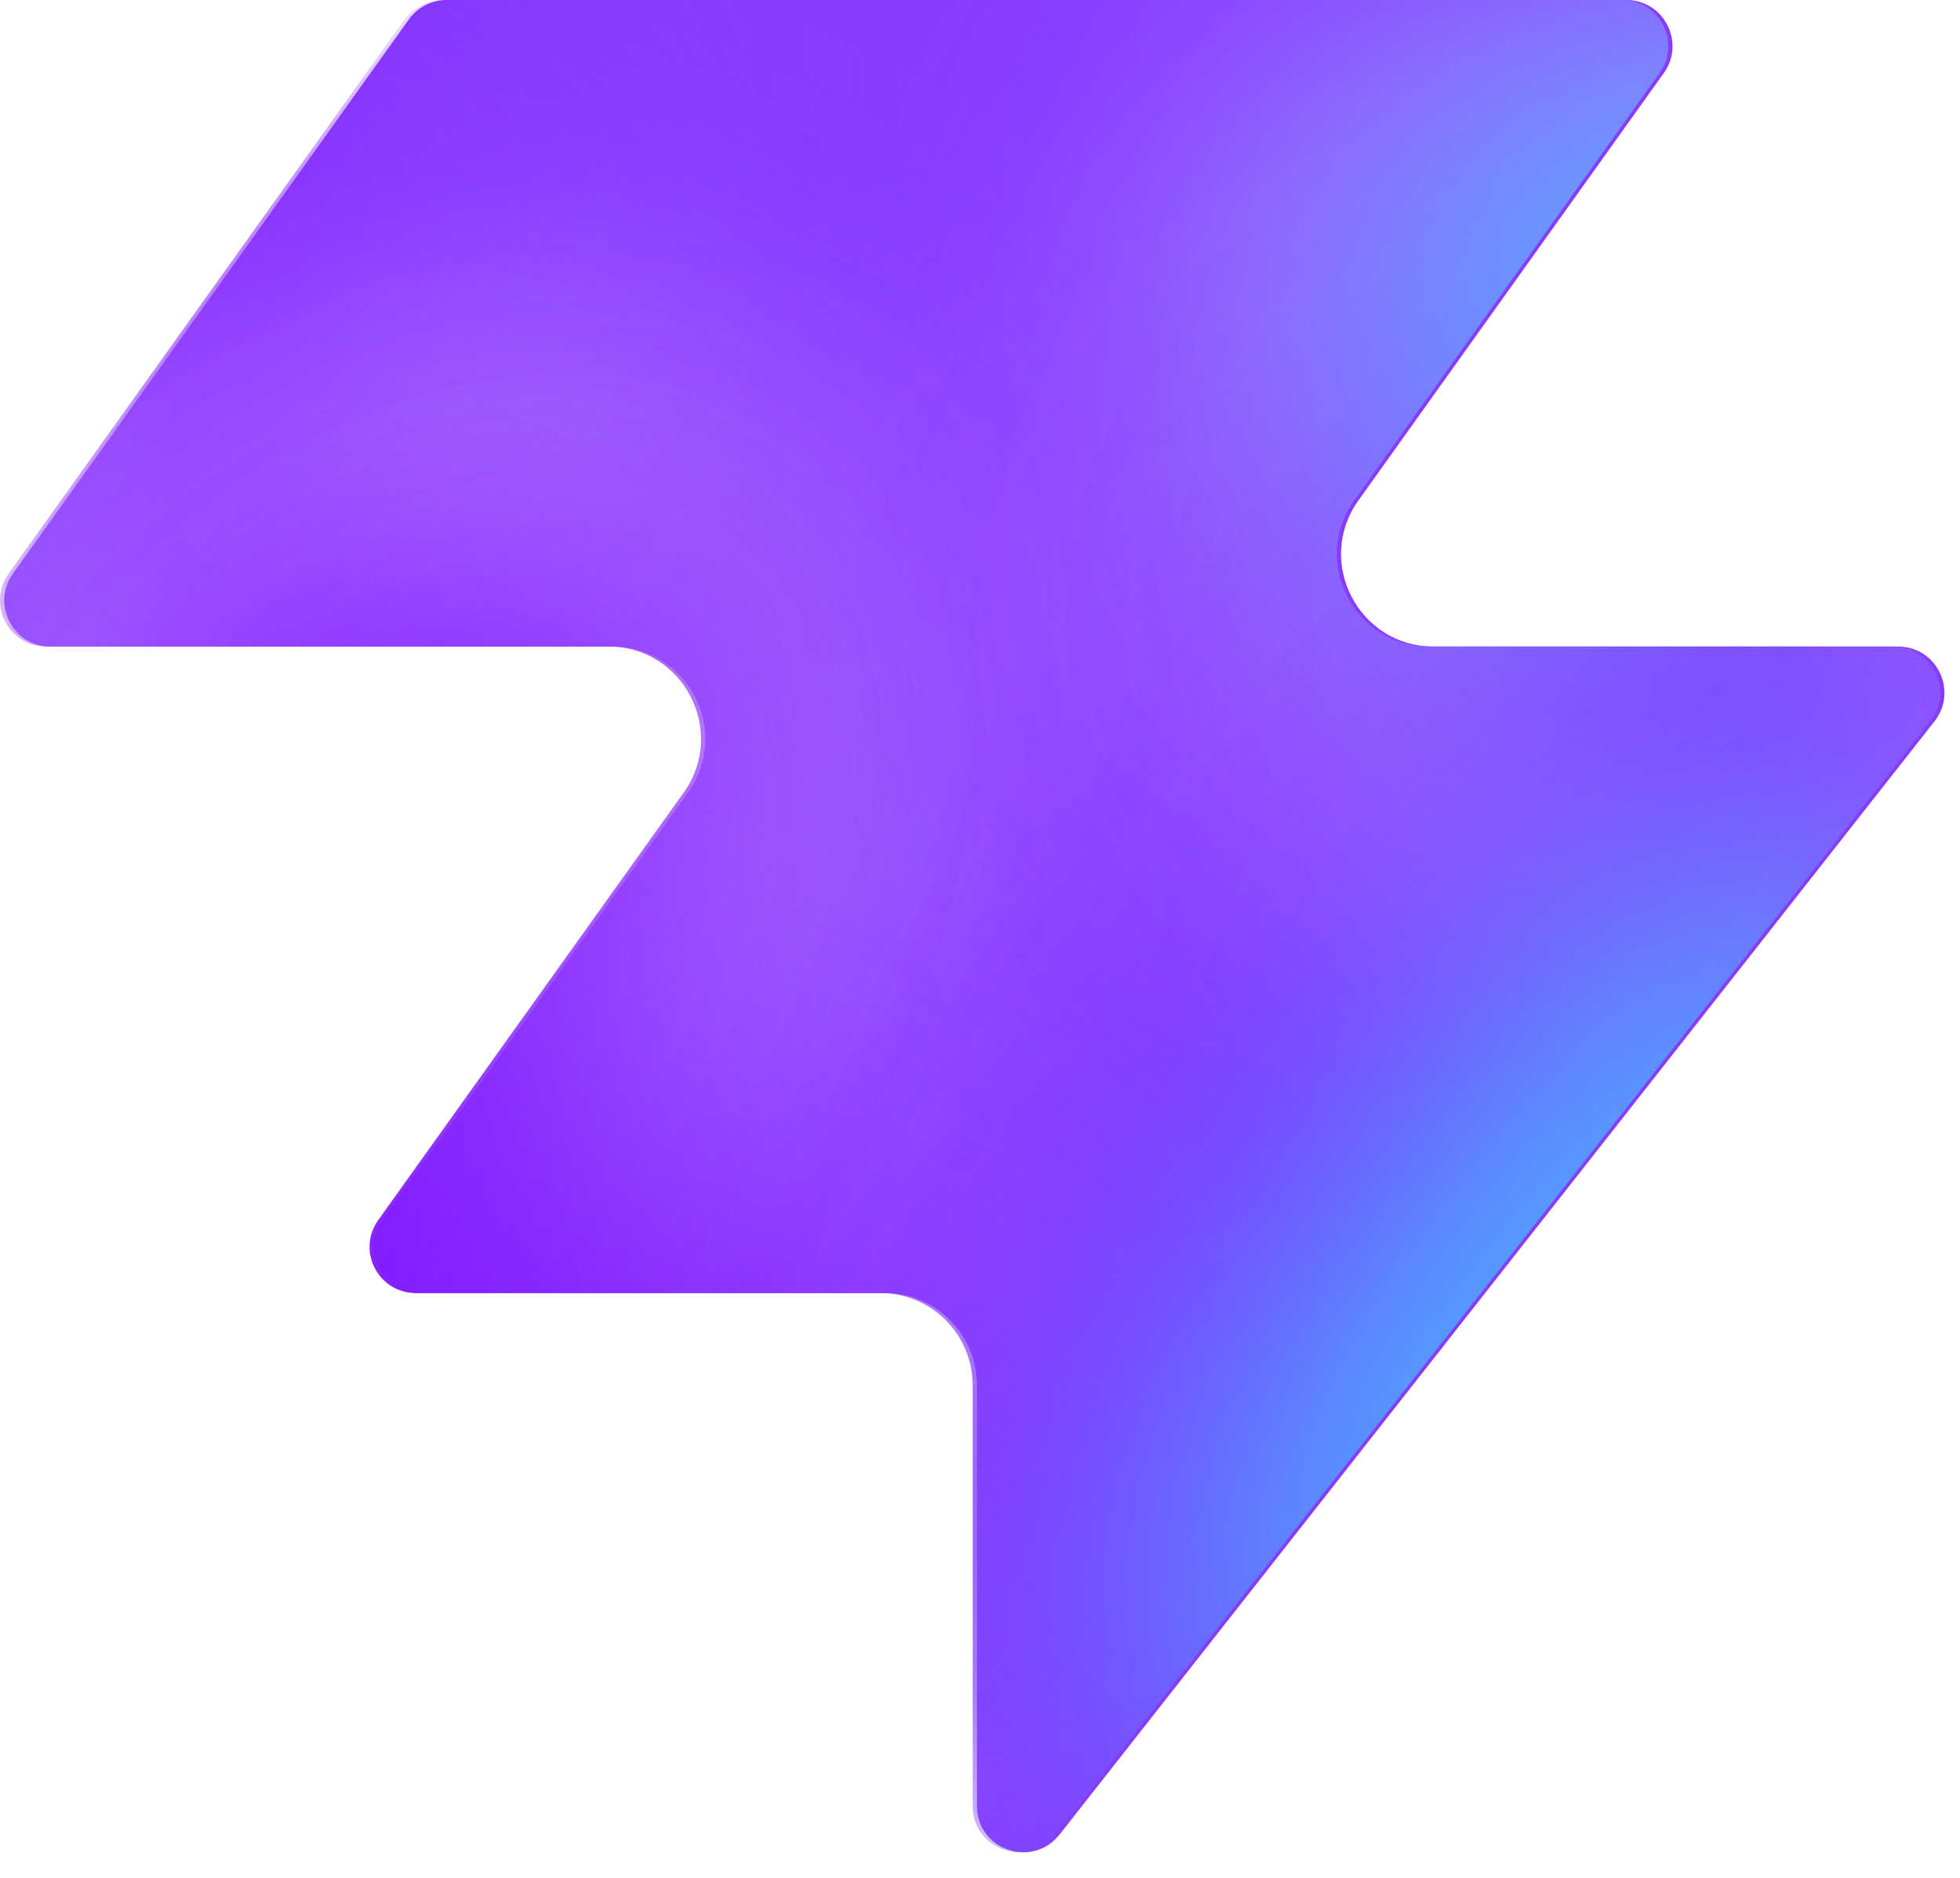
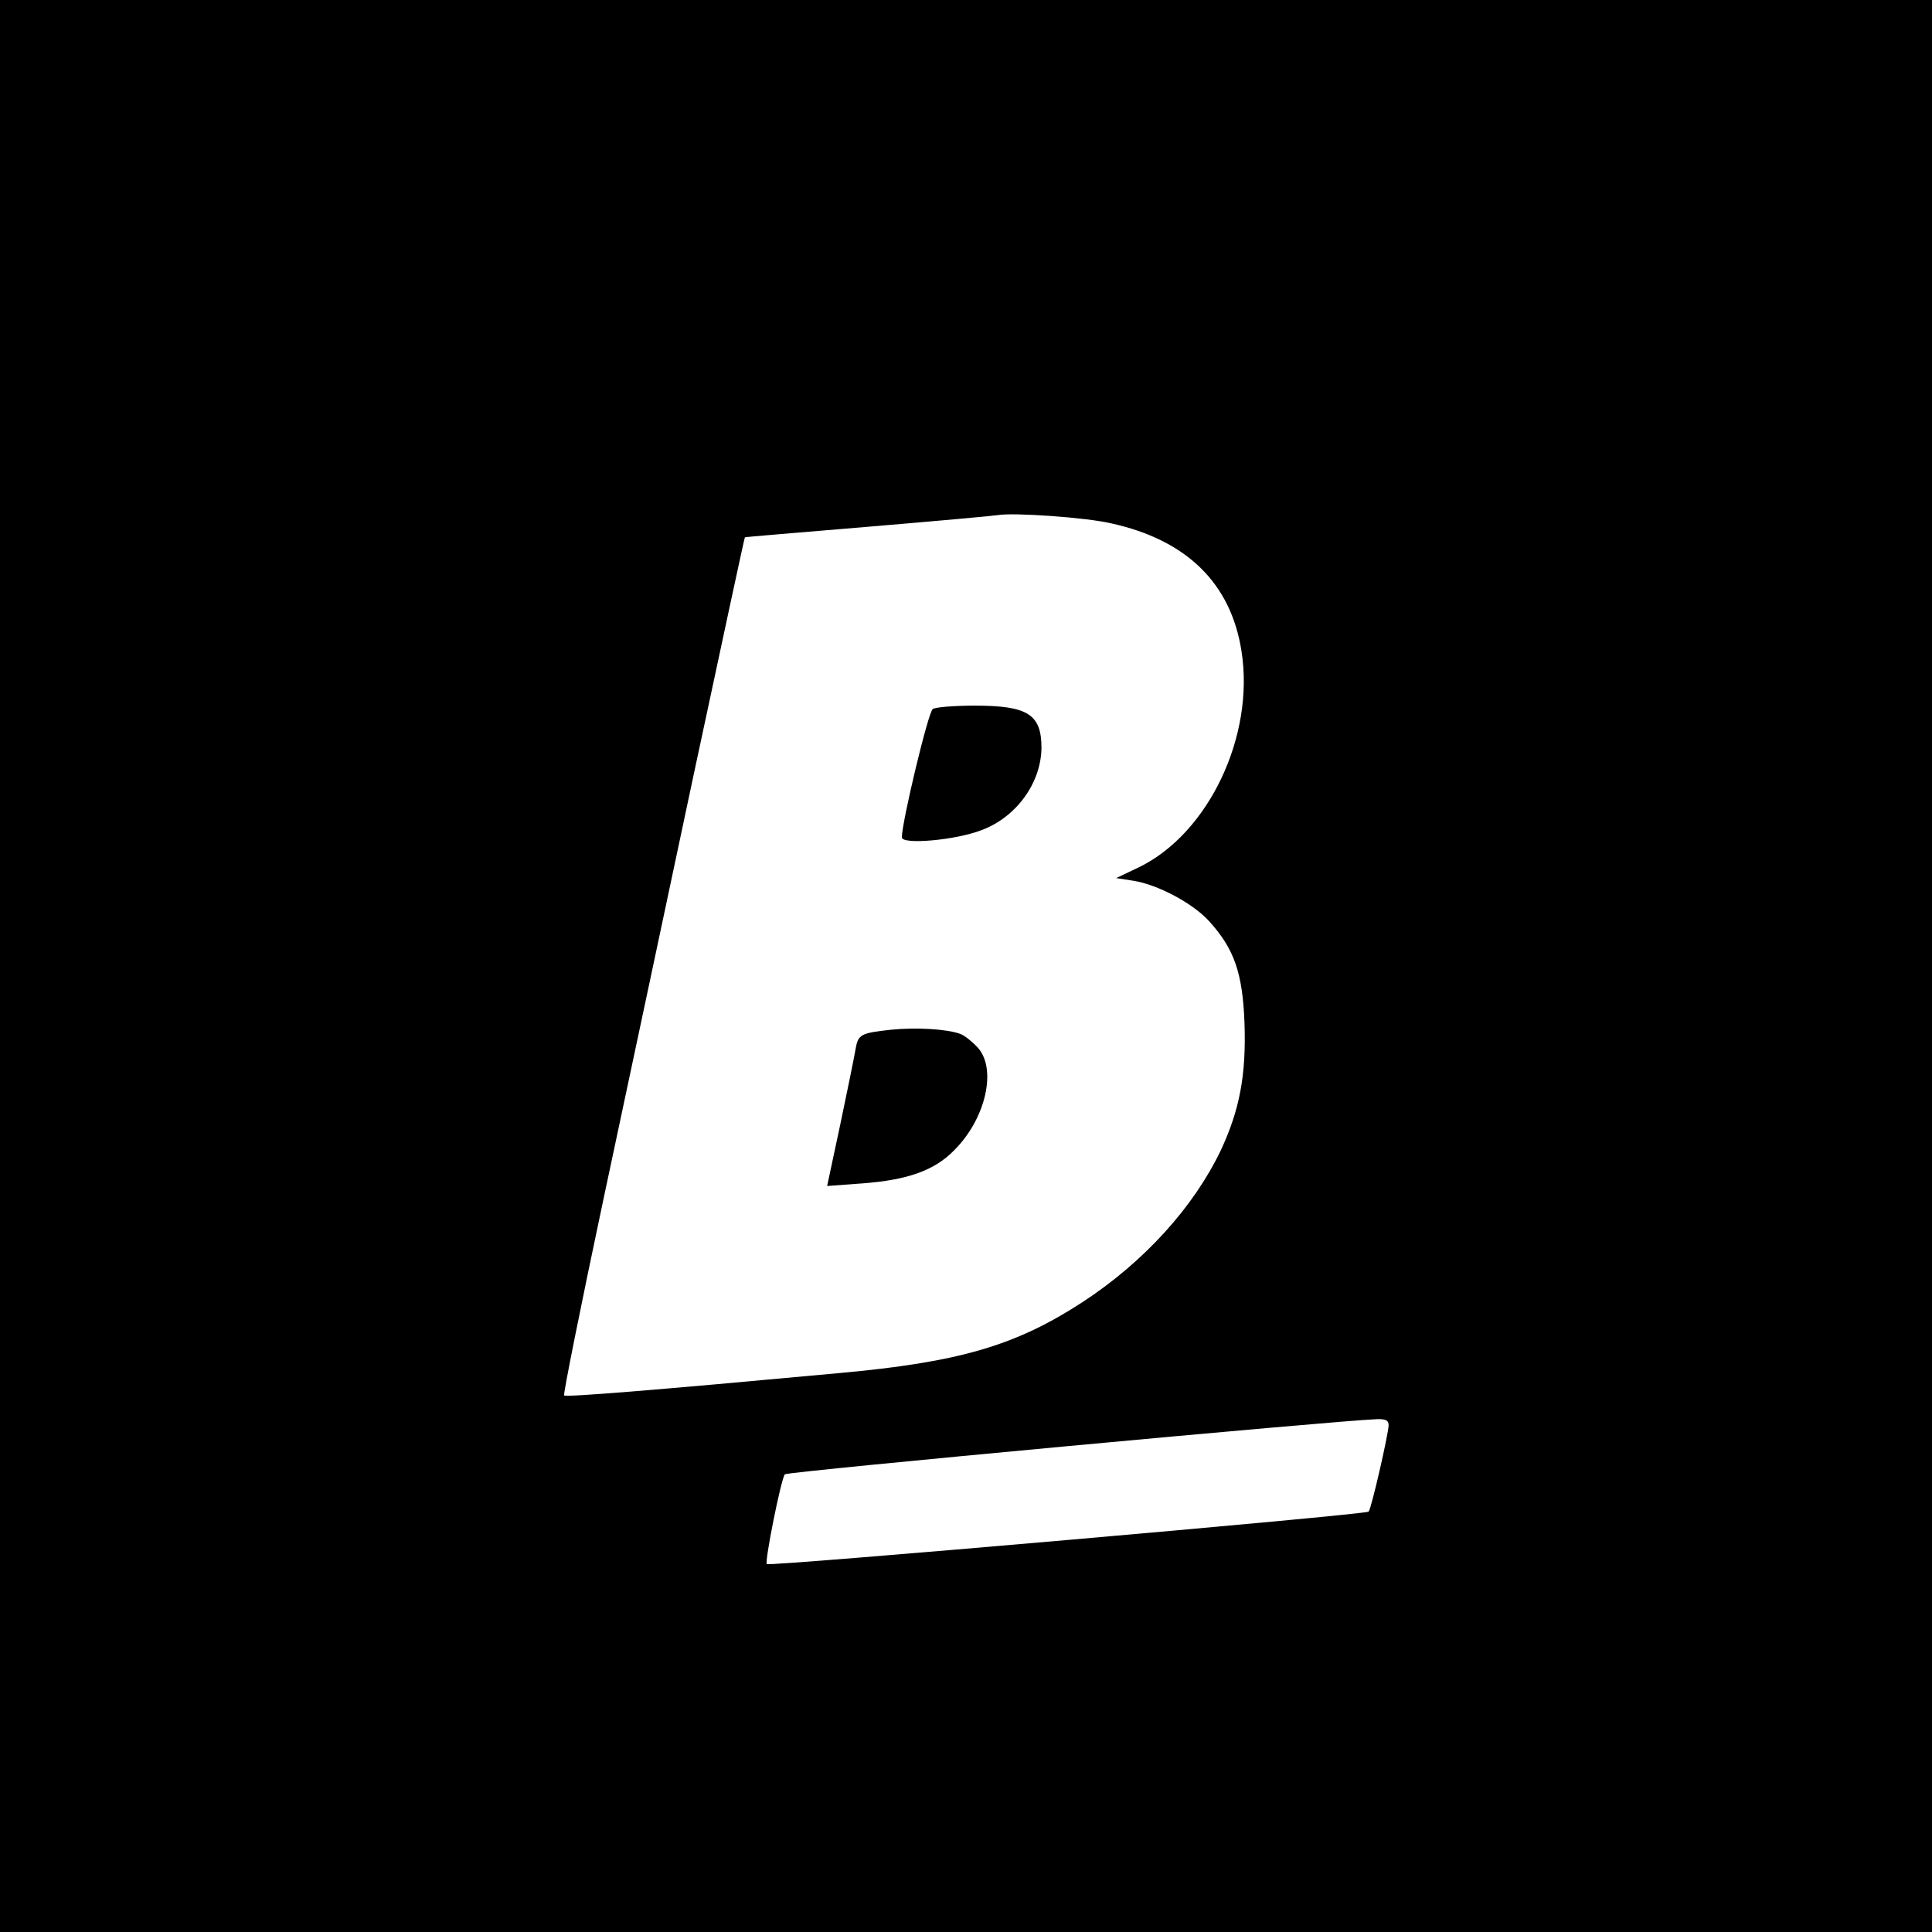
- <svg xmlns="http://www.w3.org/2000/svg" width="48" height="46" fill="none" viewBox="0 0 48 46">
-   <path fill="#863bff" d="M25.946 44.938c-.664.845-2.021.375-2.021-.698V33.937a2.26 2.26 0 0 0-2.262-2.262H10.287c-.92 0-1.456-1.04-.92-1.788l7.48-10.471c1.07-1.497 0-3.578-1.842-3.578H1.237c-.92 0-1.456-1.04-.92-1.788L10.013.474c.214-.297.556-.474.92-.474h28.894c.92 0 1.456 1.04.92 1.788l-7.48 10.471c-1.07 1.498 0 3.579 1.842 3.579h11.377c.943 0 1.473 1.088.89 1.83L25.947 44.94z" style="fill:#863bff;fill:color(display-p3 .525 .23 1);fill-opacity:1" />
-   <mask id="a" width="48" height="46" x="0" y="0" maskUnits="userSpaceOnUse" style="mask-type:alpha">
-     <path fill="#000" d="M25.842 44.938c-.664.844-2.021.375-2.021-.698V33.937a2.26 2.26 0 0 0-2.262-2.262H10.183c-.92 0-1.456-1.04-.92-1.788l7.48-10.471c1.07-1.498 0-3.579-1.842-3.579H1.133c-.92 0-1.456-1.04-.92-1.787L9.91.473c.214-.297.556-.474.92-.474h28.894c.92 0 1.456 1.04.92 1.788l-7.48 10.471c-1.07 1.498 0 3.578 1.842 3.578h11.377c.943 0 1.473 1.088.89 1.832L25.843 44.94z" style="fill:#000;fill-opacity:1" />
-   </mask>
-   <g mask="url(#a)">
-     <g filter="url(#b)">
-       <ellipse cx="5.508" cy="14.704" fill="#ede6ff" rx="5.508" ry="14.704" style="fill:#ede6ff;fill:color(display-p3 .927 .903 1);fill-opacity:1" transform="matrix(.00324 1 1 -.00324 -4.47 31.516)" />
-     </g>
-     <g filter="url(#c)">
-       <ellipse cx="10.399" cy="29.851" fill="#ede6ff" rx="10.399" ry="29.851" style="fill:#ede6ff;fill:color(display-p3 .927 .903 1);fill-opacity:1" transform="matrix(.00324 1 1 -.00324 -39.328 7.883)" />
-     </g>
-     <g filter="url(#d)">
-       <ellipse cx="5.508" cy="30.487" fill="#7e14ff" rx="5.508" ry="30.487" style="fill:#7e14ff;fill:color(display-p3 .492 .077 1);fill-opacity:1" transform="rotate(89.814 -25.913 -14.639)scale(1 -1)" />
-     </g>
-     <g filter="url(#e)">
-       <ellipse cx="5.508" cy="30.599" fill="#7e14ff" rx="5.508" ry="30.599" style="fill:#7e14ff;fill:color(display-p3 .492 .077 1);fill-opacity:1" transform="rotate(89.814 -32.644 -3.334)scale(1 -1)" />
-     </g>
-     <g filter="url(#f)">
-       <ellipse cx="5.508" cy="30.599" fill="#7e14ff" rx="5.508" ry="30.599" style="fill:#7e14ff;fill:color(display-p3 .492 .077 1);fill-opacity:1" transform="matrix(.00324 1 1 -.00324 -34.34 30.47)" />
-     </g>
-     <g filter="url(#g)">
-       <ellipse cx="14.072" cy="22.078" fill="#ede6ff" rx="14.072" ry="22.078" style="fill:#ede6ff;fill:color(display-p3 .927 .903 1);fill-opacity:1" transform="rotate(93.35 24.506 48.493)scale(-1 1)" />
-     </g>
-     <g filter="url(#h)">
-       <ellipse cx="3.47" cy="21.501" fill="#7e14ff" rx="3.47" ry="21.501" style="fill:#7e14ff;fill:color(display-p3 .492 .077 1);fill-opacity:1" transform="rotate(89.009 28.708 47.59)scale(-1 1)" />
-     </g>
-     <g filter="url(#i)">
-       <ellipse cx="3.47" cy="21.501" fill="#7e14ff" rx="3.47" ry="21.501" style="fill:#7e14ff;fill:color(display-p3 .492 .077 1);fill-opacity:1" transform="rotate(89.009 28.708 47.59)scale(-1 1)" />
-     </g>
-     <g filter="url(#j)">
-       <ellipse cx=".387" cy="8.972" fill="#7e14ff" rx="4.407" ry="29.108" style="fill:#7e14ff;fill:color(display-p3 .492 .077 1);fill-opacity:1" transform="rotate(39.51 .387 8.972)" />
-     </g>
-     <g filter="url(#k)">
-       <ellipse cx="47.523" cy="-6.092" fill="#7e14ff" rx="4.407" ry="29.108" style="fill:#7e14ff;fill:color(display-p3 .492 .077 1);fill-opacity:1" transform="rotate(37.892 47.523 -6.092)" />
-     </g>
-     <g filter="url(#l)">
-       <ellipse cx="41.412" cy="6.333" fill="#47bfff" rx="5.971" ry="9.665" style="fill:#47bfff;fill:color(display-p3 .28 .748 1);fill-opacity:1" transform="rotate(37.892 41.412 6.333)" />
-     </g>
-     <g filter="url(#m)">
-       <ellipse cx="-1.879" cy="38.332" fill="#7e14ff" rx="4.407" ry="29.108" style="fill:#7e14ff;fill:color(display-p3 .492 .077 1);fill-opacity:1" transform="rotate(37.892 -1.88 38.332)" />
-     </g>
-     <g filter="url(#n)">
-       <ellipse cx="-1.879" cy="38.332" fill="#7e14ff" rx="4.407" ry="29.108" style="fill:#7e14ff;fill:color(display-p3 .492 .077 1);fill-opacity:1" transform="rotate(37.892 -1.88 38.332)" />
-     </g>
-     <g filter="url(#o)">
-       <ellipse cx="35.651" cy="29.907" fill="#7e14ff" rx="4.407" ry="29.108" style="fill:#7e14ff;fill:color(display-p3 .492 .077 1);fill-opacity:1" transform="rotate(37.892 35.651 29.907)" />
-     </g>
-     <g filter="url(#p)">
-       <ellipse cx="38.418" cy="32.4" fill="#47bfff" rx="5.971" ry="15.297" style="fill:#47bfff;fill:color(display-p3 .28 .748 1);fill-opacity:1" transform="rotate(37.892 38.418 32.4)" />
-     </g>
+ <svg xmlns="http://www.w3.org/2000/svg" version="1.0" width="512pt" height="512pt" viewBox="0 0 512 512" preserveAspectRatio="xMidYMid meet">
+   <g transform="translate(0,512) scale(0.1,-0.1)" fill="#000000" stroke="none">
+     <path d="M0 2560 l0 -2560 2560 0 2560 0 0 2560 0 2560 -2560 0 -2560 0 0 -2560z m2945 1173 c200 -44 317 -159 345 -338 36 -226 -88 -485 -273 -574 l-59 -28 45 -7 c65 -10 159 -60 202 -108 66 -73 88 -137 93 -268 5 -139 -13 -232 -63 -339 -72 -150 -202 -294 -365 -401 -178 -116 -327 -160 -648 -189 -497 -46 -722 -64 -727 -59 -3 2 44 236 104 519 60 283 169 793 241 1134 73 341 133 621 134 621 0 1 147 13 326 28 179 15 334 29 345 31 40 7 232 -6 300 -22z m735 -2390 c-1 -26 -46 -222 -53 -229 -7 -8 -1589 -146 -1595 -139 -6 6 38 227 48 238 6 7 1457 142 1568 146 24 1 32 -3 32 -16z" />
+     <path d="M2472 3241 c-12 -7 -82 -300 -82 -340 0 -20 141 -8 211 19 92 34 158 125 159 218 0 89 -36 112 -177 112 -54 0 -104 -4 -111 -9z" />
+     <path d="M2360 2391 c-80 -9 -86 -12 -93 -53 -3 -18 -21 -107 -40 -197 l-35 -164 95 7 c118 9 189 34 241 87 85 84 115 218 62 274 -14 15 -34 31 -45 35 -35 13 -117 18 -185 11z" />
  </g>
-   <defs>
-     <filter id="b" width="60.045" height="41.654" x="-19.77" y="16.149" color-interpolation-filters="sRGB" filterUnits="userSpaceOnUse">
-       <feFlood flood-opacity="0" result="BackgroundImageFix" />
-       <feBlend in="SourceGraphic" in2="BackgroundImageFix" result="shape" />
-       <feGaussianBlur result="effect1_foregroundBlur_2002_17158" stdDeviation="7.659" />
-     </filter>
-     <filter id="c" width="90.34" height="51.437" x="-54.613" y="-7.533" color-interpolation-filters="sRGB" filterUnits="userSpaceOnUse">
-       <feFlood flood-opacity="0" result="BackgroundImageFix" />
-       <feBlend in="SourceGraphic" in2="BackgroundImageFix" result="shape" />
-       <feGaussianBlur result="effect1_foregroundBlur_2002_17158" stdDeviation="7.659" />
-     </filter>
-     <filter id="d" width="79.355" height="29.4" x="-49.64" y="2.03" color-interpolation-filters="sRGB" filterUnits="userSpaceOnUse">
-       <feFlood flood-opacity="0" result="BackgroundImageFix" />
-       <feBlend in="SourceGraphic" in2="BackgroundImageFix" result="shape" />
-       <feGaussianBlur result="effect1_foregroundBlur_2002_17158" stdDeviation="4.596" />
-     </filter>
-     <filter id="e" width="79.579" height="29.4" x="-45.045" y="20.029" color-interpolation-filters="sRGB" filterUnits="userSpaceOnUse">
-       <feFlood flood-opacity="0" result="BackgroundImageFix" />
-       <feBlend in="SourceGraphic" in2="BackgroundImageFix" result="shape" />
-       <feGaussianBlur result="effect1_foregroundBlur_2002_17158" stdDeviation="4.596" />
-     </filter>
-     <filter id="f" width="79.579" height="29.4" x="-43.513" y="21.178" color-interpolation-filters="sRGB" filterUnits="userSpaceOnUse">
-       <feFlood flood-opacity="0" result="BackgroundImageFix" />
-       <feBlend in="SourceGraphic" in2="BackgroundImageFix" result="shape" />
-       <feGaussianBlur result="effect1_foregroundBlur_2002_17158" stdDeviation="4.596" />
-     </filter>
-     <filter id="g" width="74.749" height="58.852" x="15.756" y="-17.901" color-interpolation-filters="sRGB" filterUnits="userSpaceOnUse">
-       <feFlood flood-opacity="0" result="BackgroundImageFix" />
-       <feBlend in="SourceGraphic" in2="BackgroundImageFix" result="shape" />
-       <feGaussianBlur result="effect1_foregroundBlur_2002_17158" stdDeviation="7.659" />
-     </filter>
-     <filter id="h" width="61.377" height="25.362" x="23.548" y="2.284" color-interpolation-filters="sRGB" filterUnits="userSpaceOnUse">
-       <feFlood flood-opacity="0" result="BackgroundImageFix" />
-       <feBlend in="SourceGraphic" in2="BackgroundImageFix" result="shape" />
-       <feGaussianBlur result="effect1_foregroundBlur_2002_17158" stdDeviation="4.596" />
-     </filter>
-     <filter id="i" width="61.377" height="25.362" x="23.548" y="2.284" color-interpolation-filters="sRGB" filterUnits="userSpaceOnUse">
-       <feFlood flood-opacity="0" result="BackgroundImageFix" />
-       <feBlend in="SourceGraphic" in2="BackgroundImageFix" result="shape" />
-       <feGaussianBlur result="effect1_foregroundBlur_2002_17158" stdDeviation="4.596" />
-     </filter>
-     <filter id="j" width="56.045" height="63.649" x="-27.636" y="-22.853" color-interpolation-filters="sRGB" filterUnits="userSpaceOnUse">
-       <feFlood flood-opacity="0" result="BackgroundImageFix" />
-       <feBlend in="SourceGraphic" in2="BackgroundImageFix" result="shape" />
-       <feGaussianBlur result="effect1_foregroundBlur_2002_17158" stdDeviation="4.596" />
-     </filter>
-     <filter id="k" width="54.814" height="64.646" x="20.116" y="-38.415" color-interpolation-filters="sRGB" filterUnits="userSpaceOnUse">
-       <feFlood flood-opacity="0" result="BackgroundImageFix" />
-       <feBlend in="SourceGraphic" in2="BackgroundImageFix" result="shape" />
-       <feGaussianBlur result="effect1_foregroundBlur_2002_17158" stdDeviation="4.596" />
-     </filter>
-     <filter id="l" width="33.541" height="35.313" x="24.641" y="-11.323" color-interpolation-filters="sRGB" filterUnits="userSpaceOnUse">
-       <feFlood flood-opacity="0" result="BackgroundImageFix" />
-       <feBlend in="SourceGraphic" in2="BackgroundImageFix" result="shape" />
-       <feGaussianBlur result="effect1_foregroundBlur_2002_17158" stdDeviation="4.596" />
-     </filter>
-     <filter id="m" width="54.814" height="64.646" x="-29.286" y="6.009" color-interpolation-filters="sRGB" filterUnits="userSpaceOnUse">
-       <feFlood flood-opacity="0" result="BackgroundImageFix" />
-       <feBlend in="SourceGraphic" in2="BackgroundImageFix" result="shape" />
-       <feGaussianBlur result="effect1_foregroundBlur_2002_17158" stdDeviation="4.596" />
-     </filter>
-     <filter id="n" width="54.814" height="64.646" x="-29.286" y="6.009" color-interpolation-filters="sRGB" filterUnits="userSpaceOnUse">
-       <feFlood flood-opacity="0" result="BackgroundImageFix" />
-       <feBlend in="SourceGraphic" in2="BackgroundImageFix" result="shape" />
-       <feGaussianBlur result="effect1_foregroundBlur_2002_17158" stdDeviation="4.596" />
-     </filter>
-     <filter id="o" width="54.814" height="64.646" x="8.244" y="-2.416" color-interpolation-filters="sRGB" filterUnits="userSpaceOnUse">
-       <feFlood flood-opacity="0" result="BackgroundImageFix" />
-       <feBlend in="SourceGraphic" in2="BackgroundImageFix" result="shape" />
-       <feGaussianBlur result="effect1_foregroundBlur_2002_17158" stdDeviation="4.596" />
-     </filter>
-     <filter id="p" width="39.409" height="43.623" x="18.713" y="10.588" color-interpolation-filters="sRGB" filterUnits="userSpaceOnUse">
-       <feFlood flood-opacity="0" result="BackgroundImageFix" />
-       <feBlend in="SourceGraphic" in2="BackgroundImageFix" result="shape" />
-       <feGaussianBlur result="effect1_foregroundBlur_2002_17158" stdDeviation="4.596" />
-     </filter>
-   </defs>
</svg>
